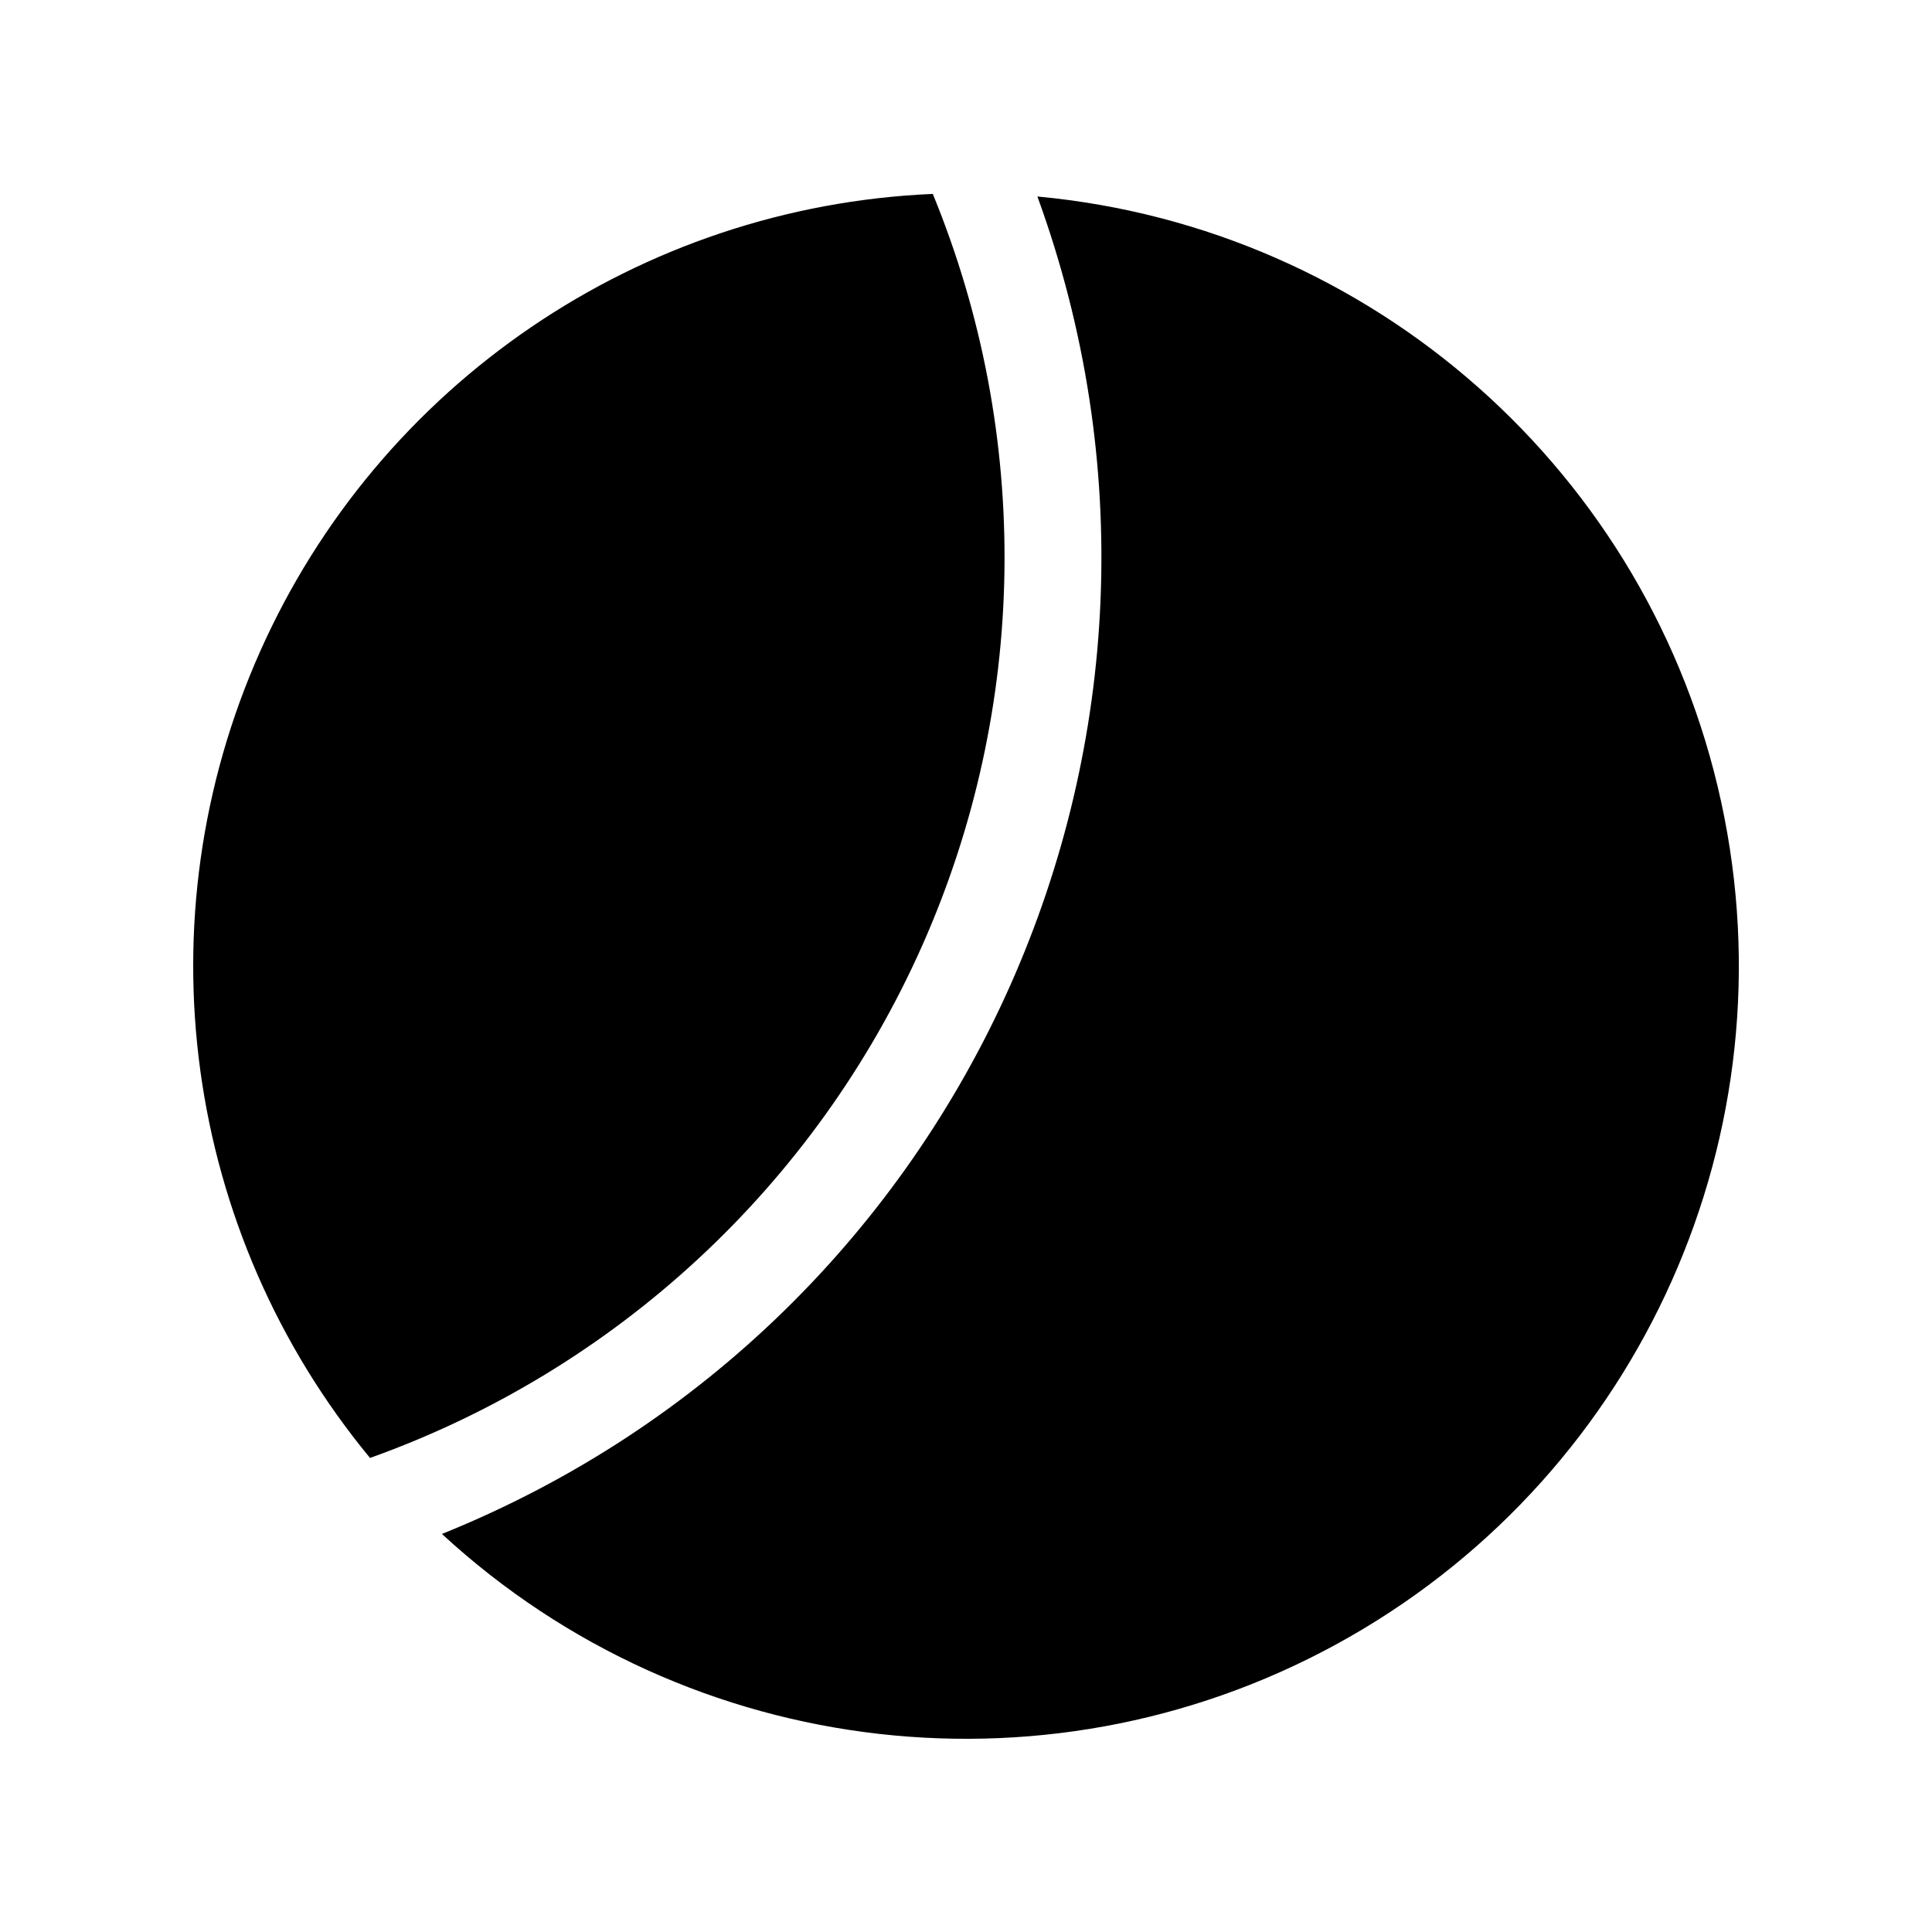
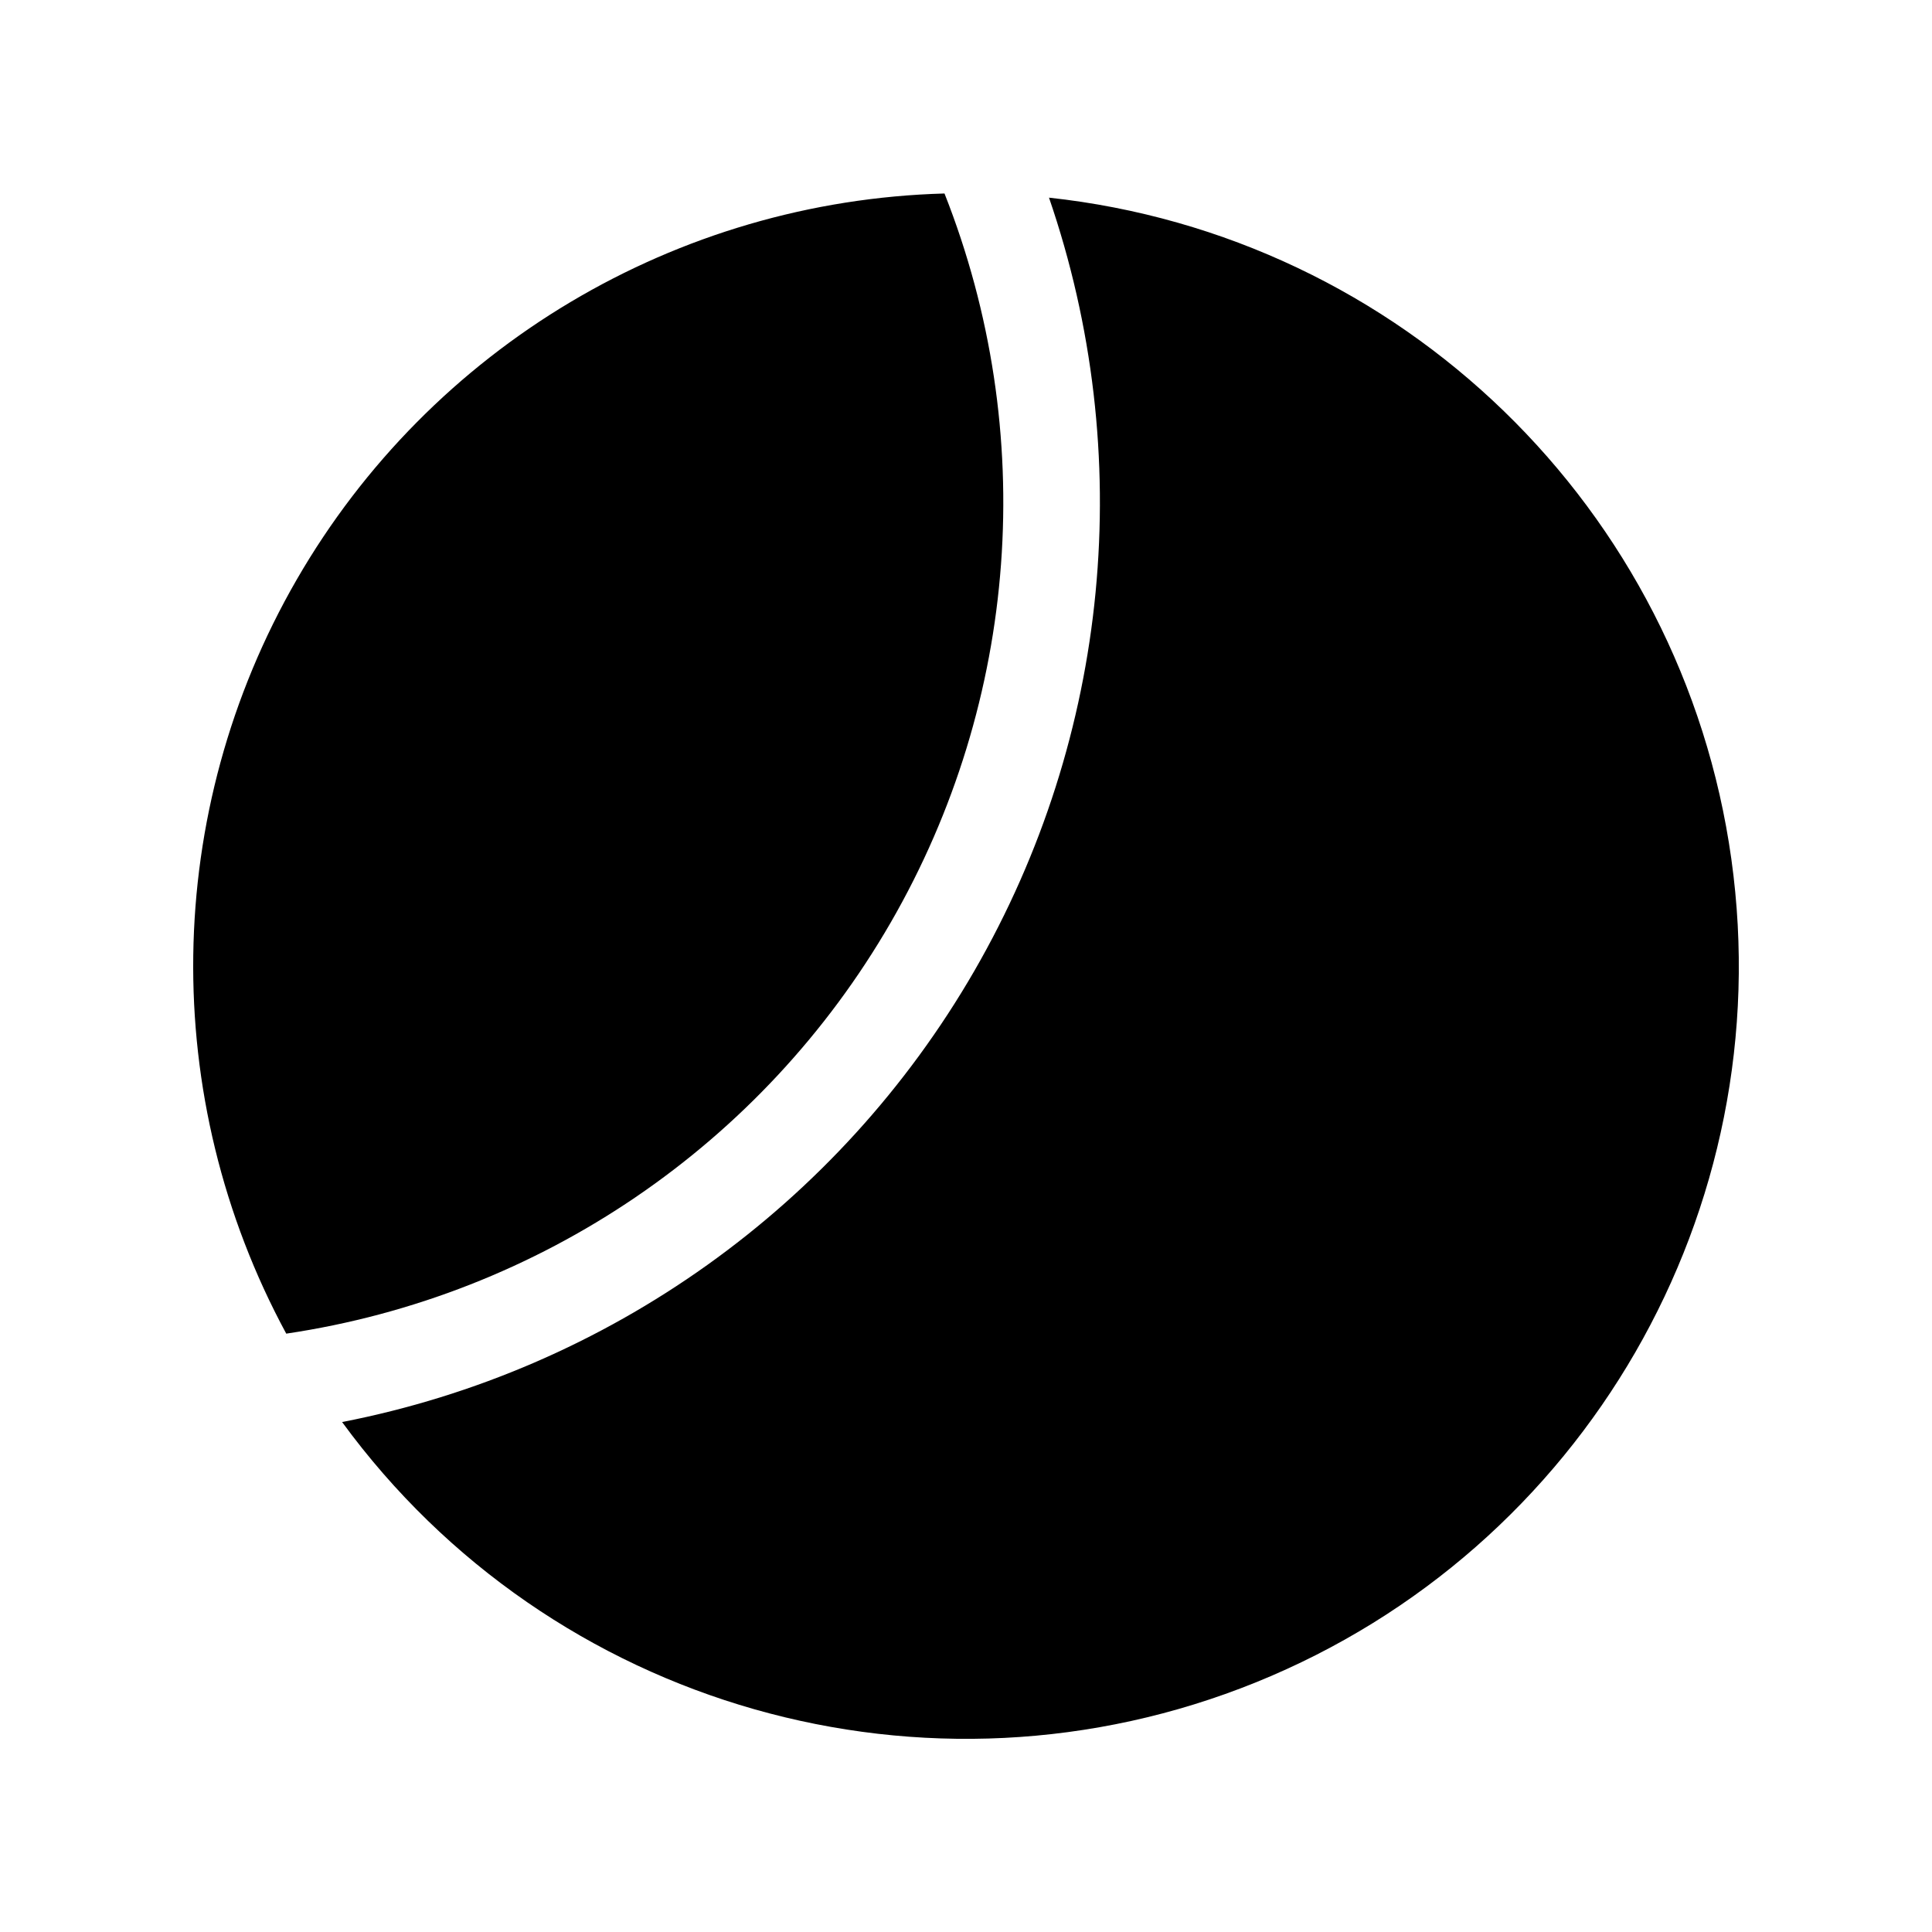
<svg xmlns="http://www.w3.org/2000/svg" viewBox="0 0 1000 1000" width="1000" height="1000" role="img" aria-label="Play Before Pixels">
-   <path fill="#000000" d="M482.81 100.37A400 400 0 0 0 191.52 754.63A495 495 0 0 0 482.81 100.37ZM536.95 101.71A400 400 0 1 1 228.74 793.97A545 545 0 0 0 536.95 101.71Z" />
+   <path fill="#000000" d="M488.87 100.15A400 400 0 0 0 148.16 690.29A435 435 0 0 0 488.87 100.15ZM542.96 102.31A400 400 0 1 1 177.07 736.05A485 485 0 0 0 542.96 102.31Z" />
</svg>
